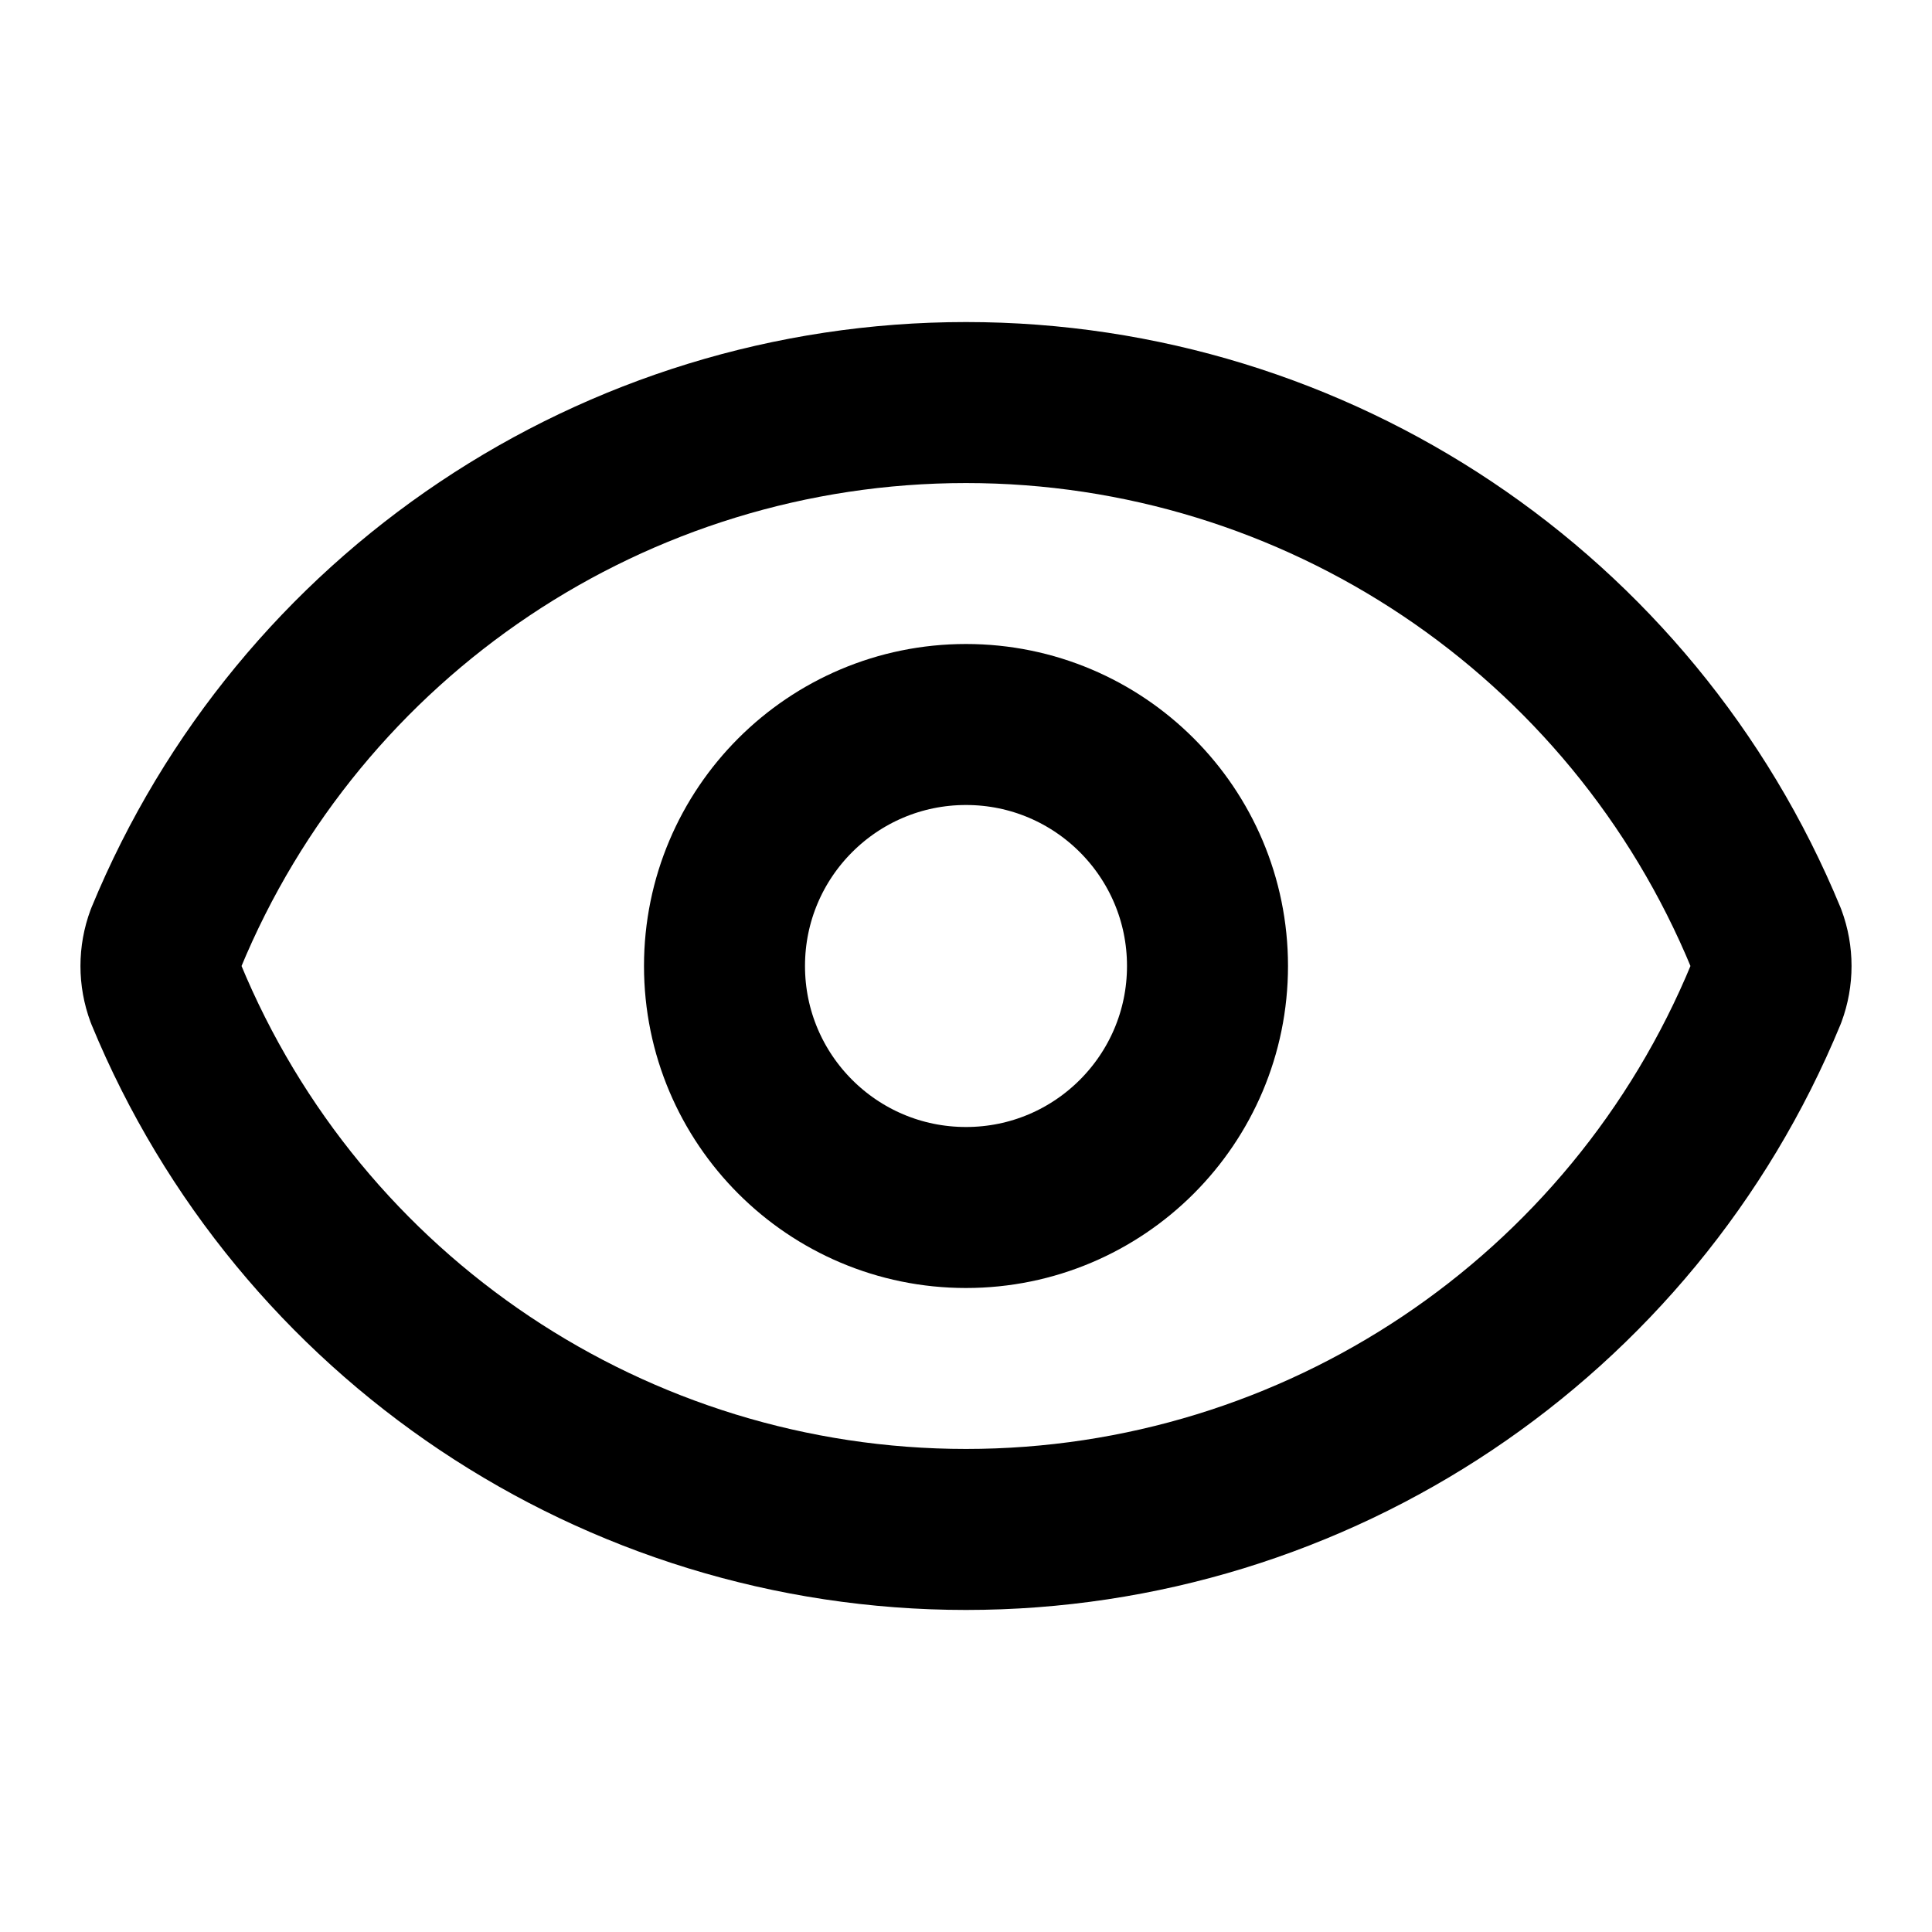
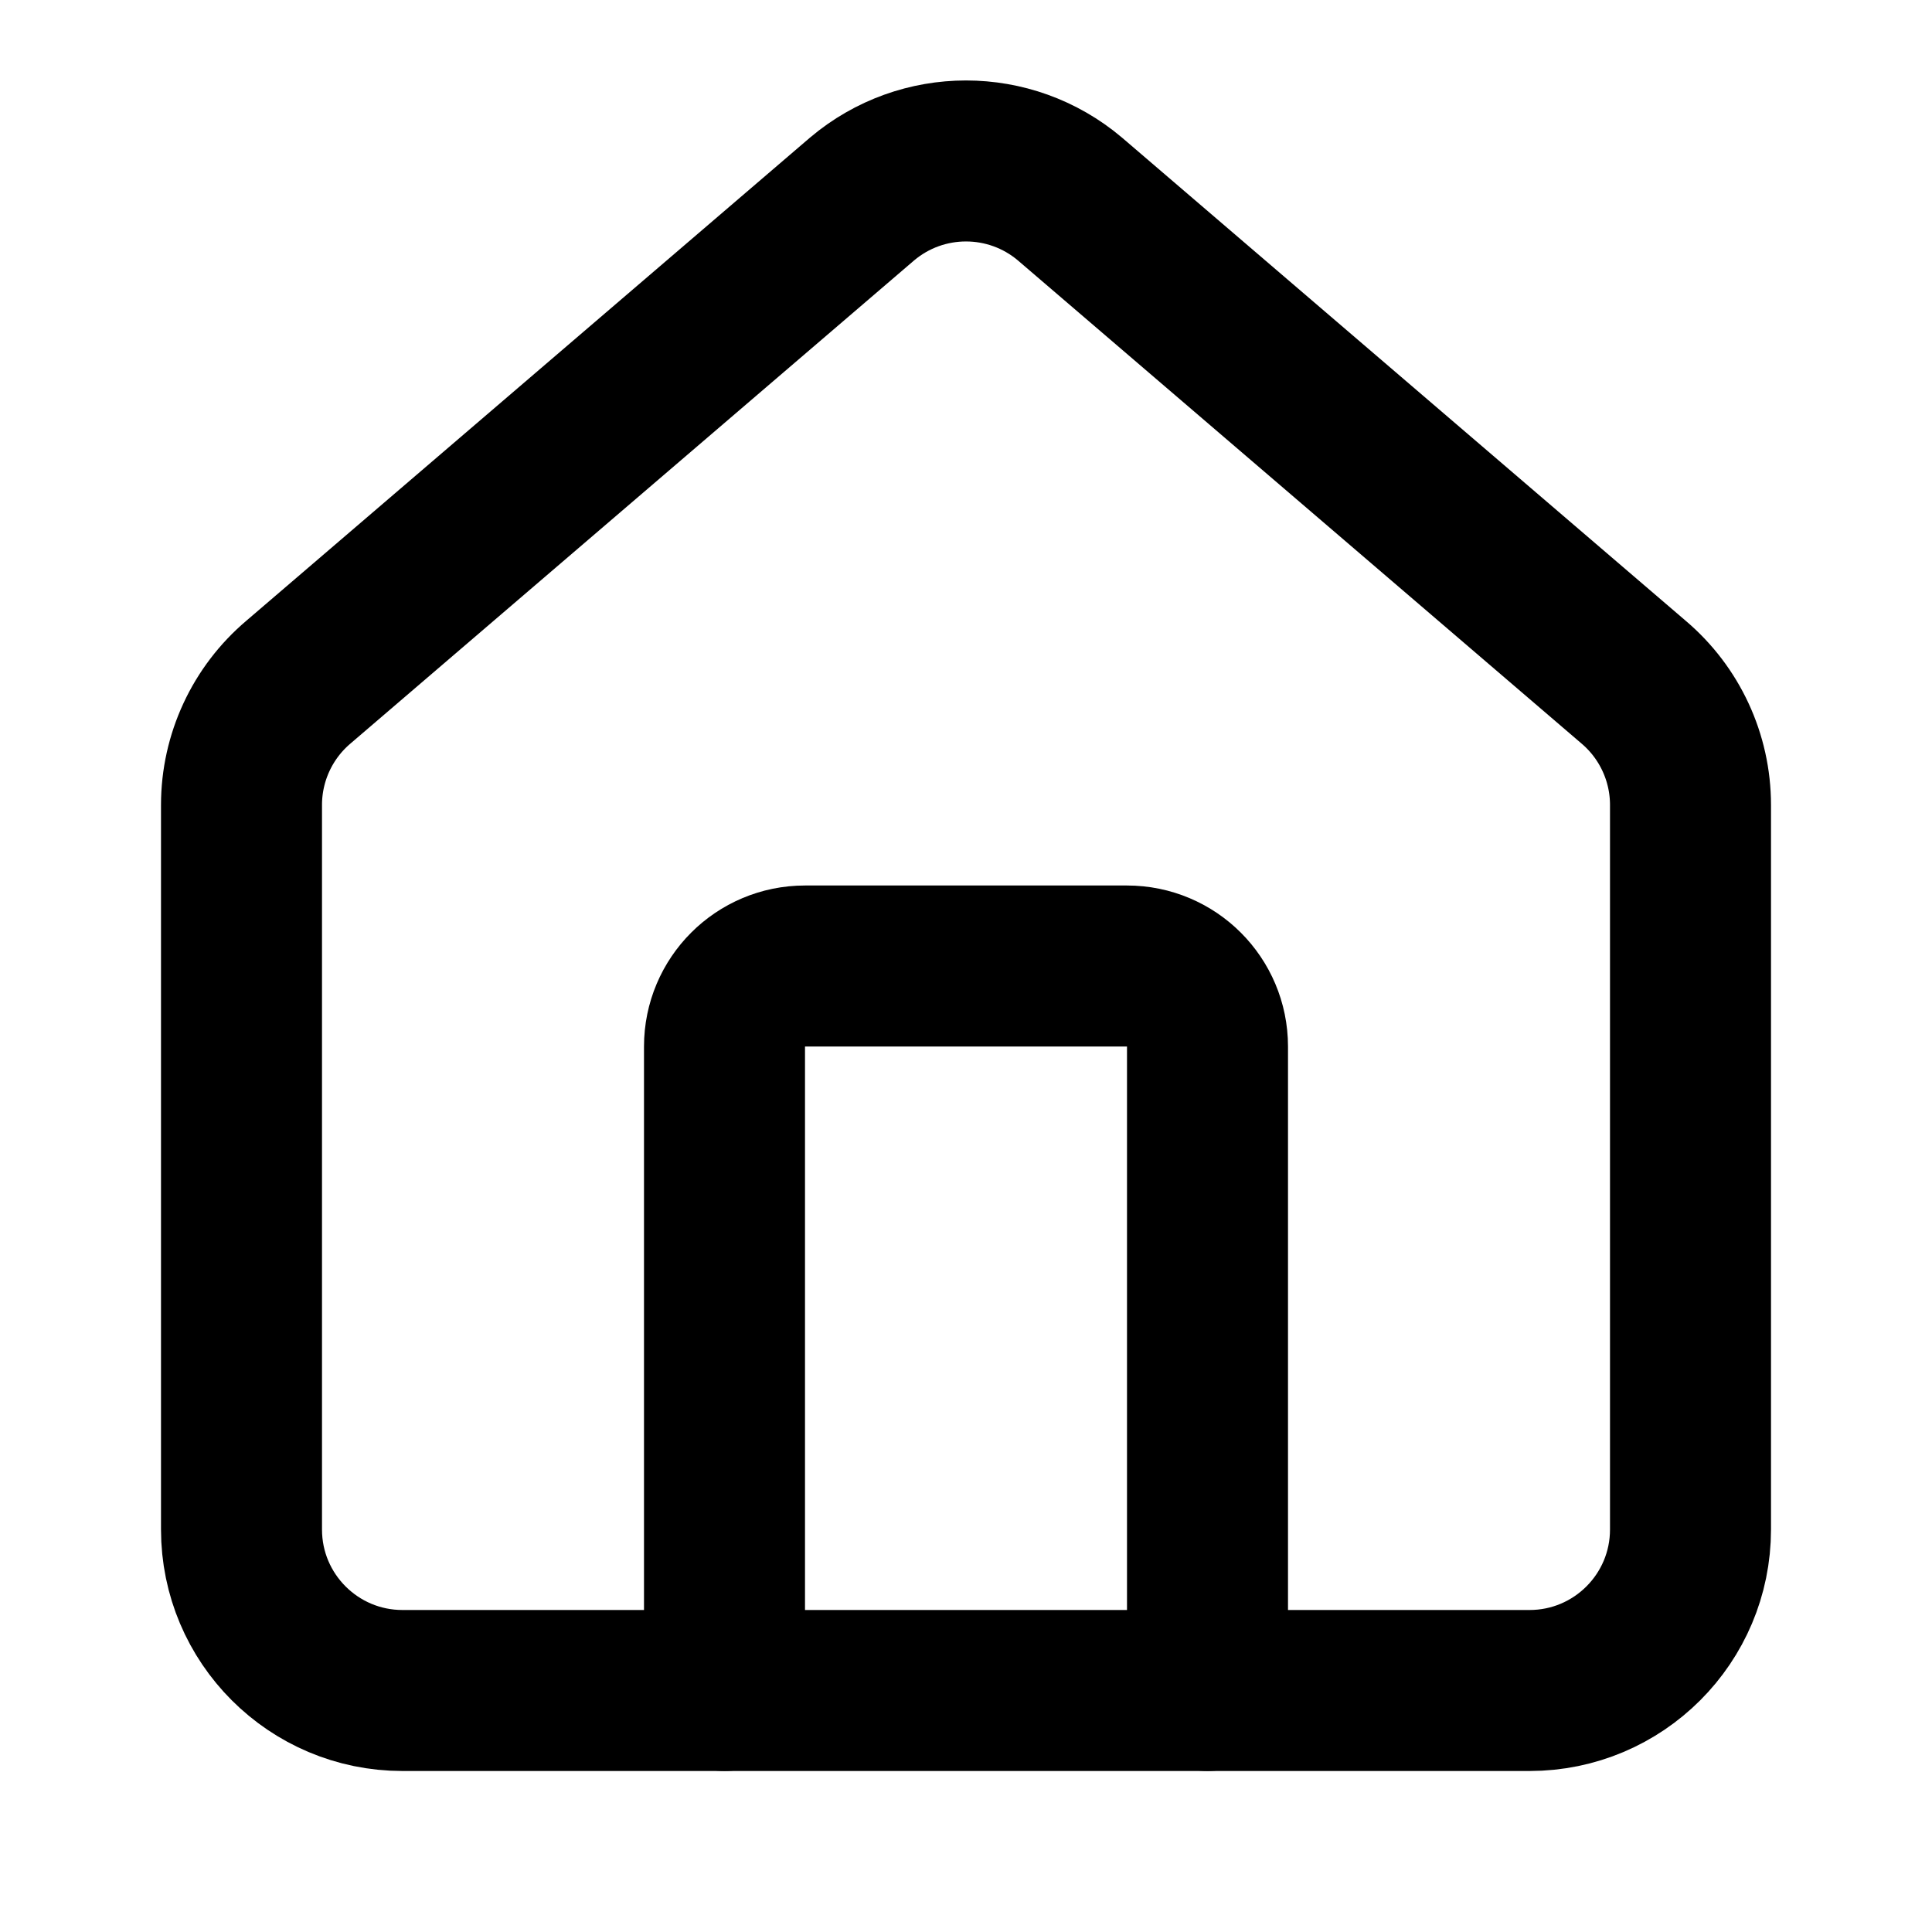
- <svg xmlns="http://www.w3.org/2000/svg" class="lucide lucide-eye" width="24" height="24" viewBox="0 0 24 24" fill="none" stroke="currentColor" stroke-width="2" stroke-linecap="round" stroke-linejoin="round">
-   <path d="M2.062 12.348a1 1 0 0 1 0-.696 10.75 10.75 0 0 1 19.876 0 1 1 0 0 1 0 .696 10.75 10.75 0 0 1-19.876 0" />
-   <circle cx="12" cy="12" r="3" />
+ <svg xmlns="http://www.w3.org/2000/svg" class="lucide lucide-home" width="24" height="24" viewBox="0 0 24 24" fill="none" stroke="currentColor" stroke-width="2" stroke-linecap="round" stroke-linejoin="round">
+   <path d="M15 21v-8a1 1 0 0 0-1-1h-4a1 1 0 0 0-1 1v8" />
+   <path d="M3 10a2 2 0 0 1 .709-1.528l7-6a2 2 0 0 1 2.582 0l7 6A2 2 0 0 1 21 10v9a2 2 0 0 1-2 2H5a2 2 0 0 1-2-2z" />
</svg>
